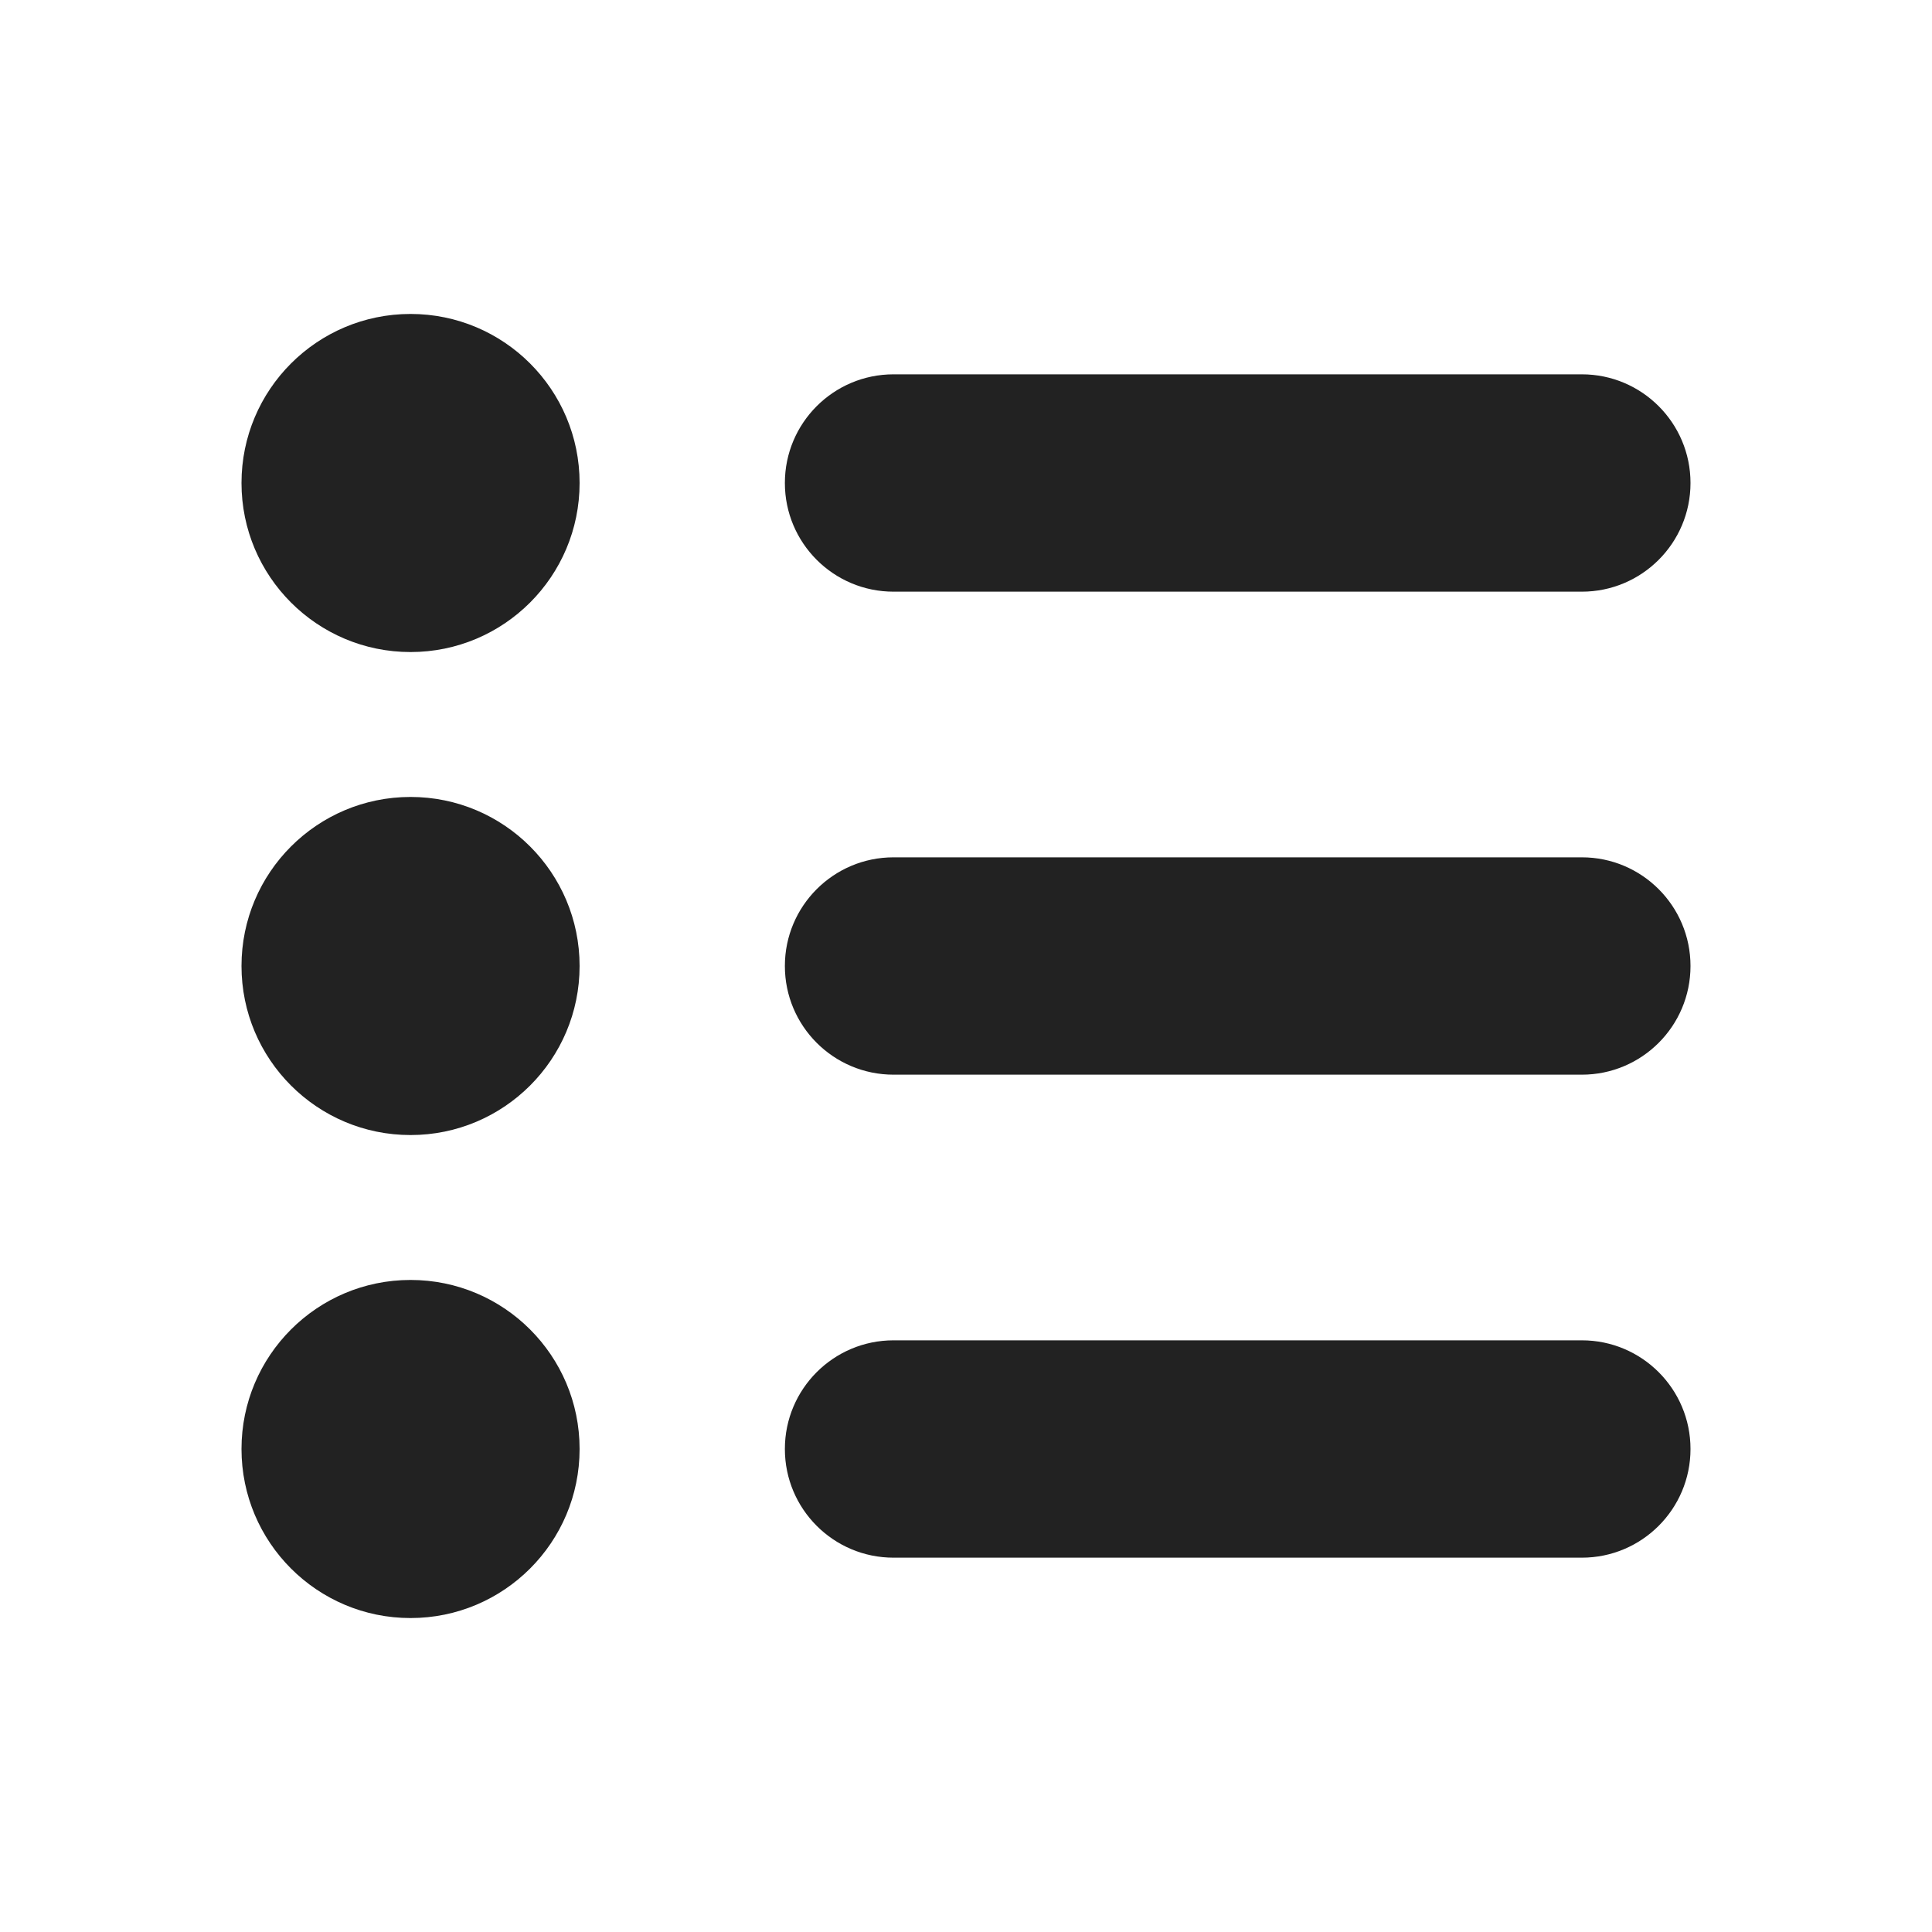
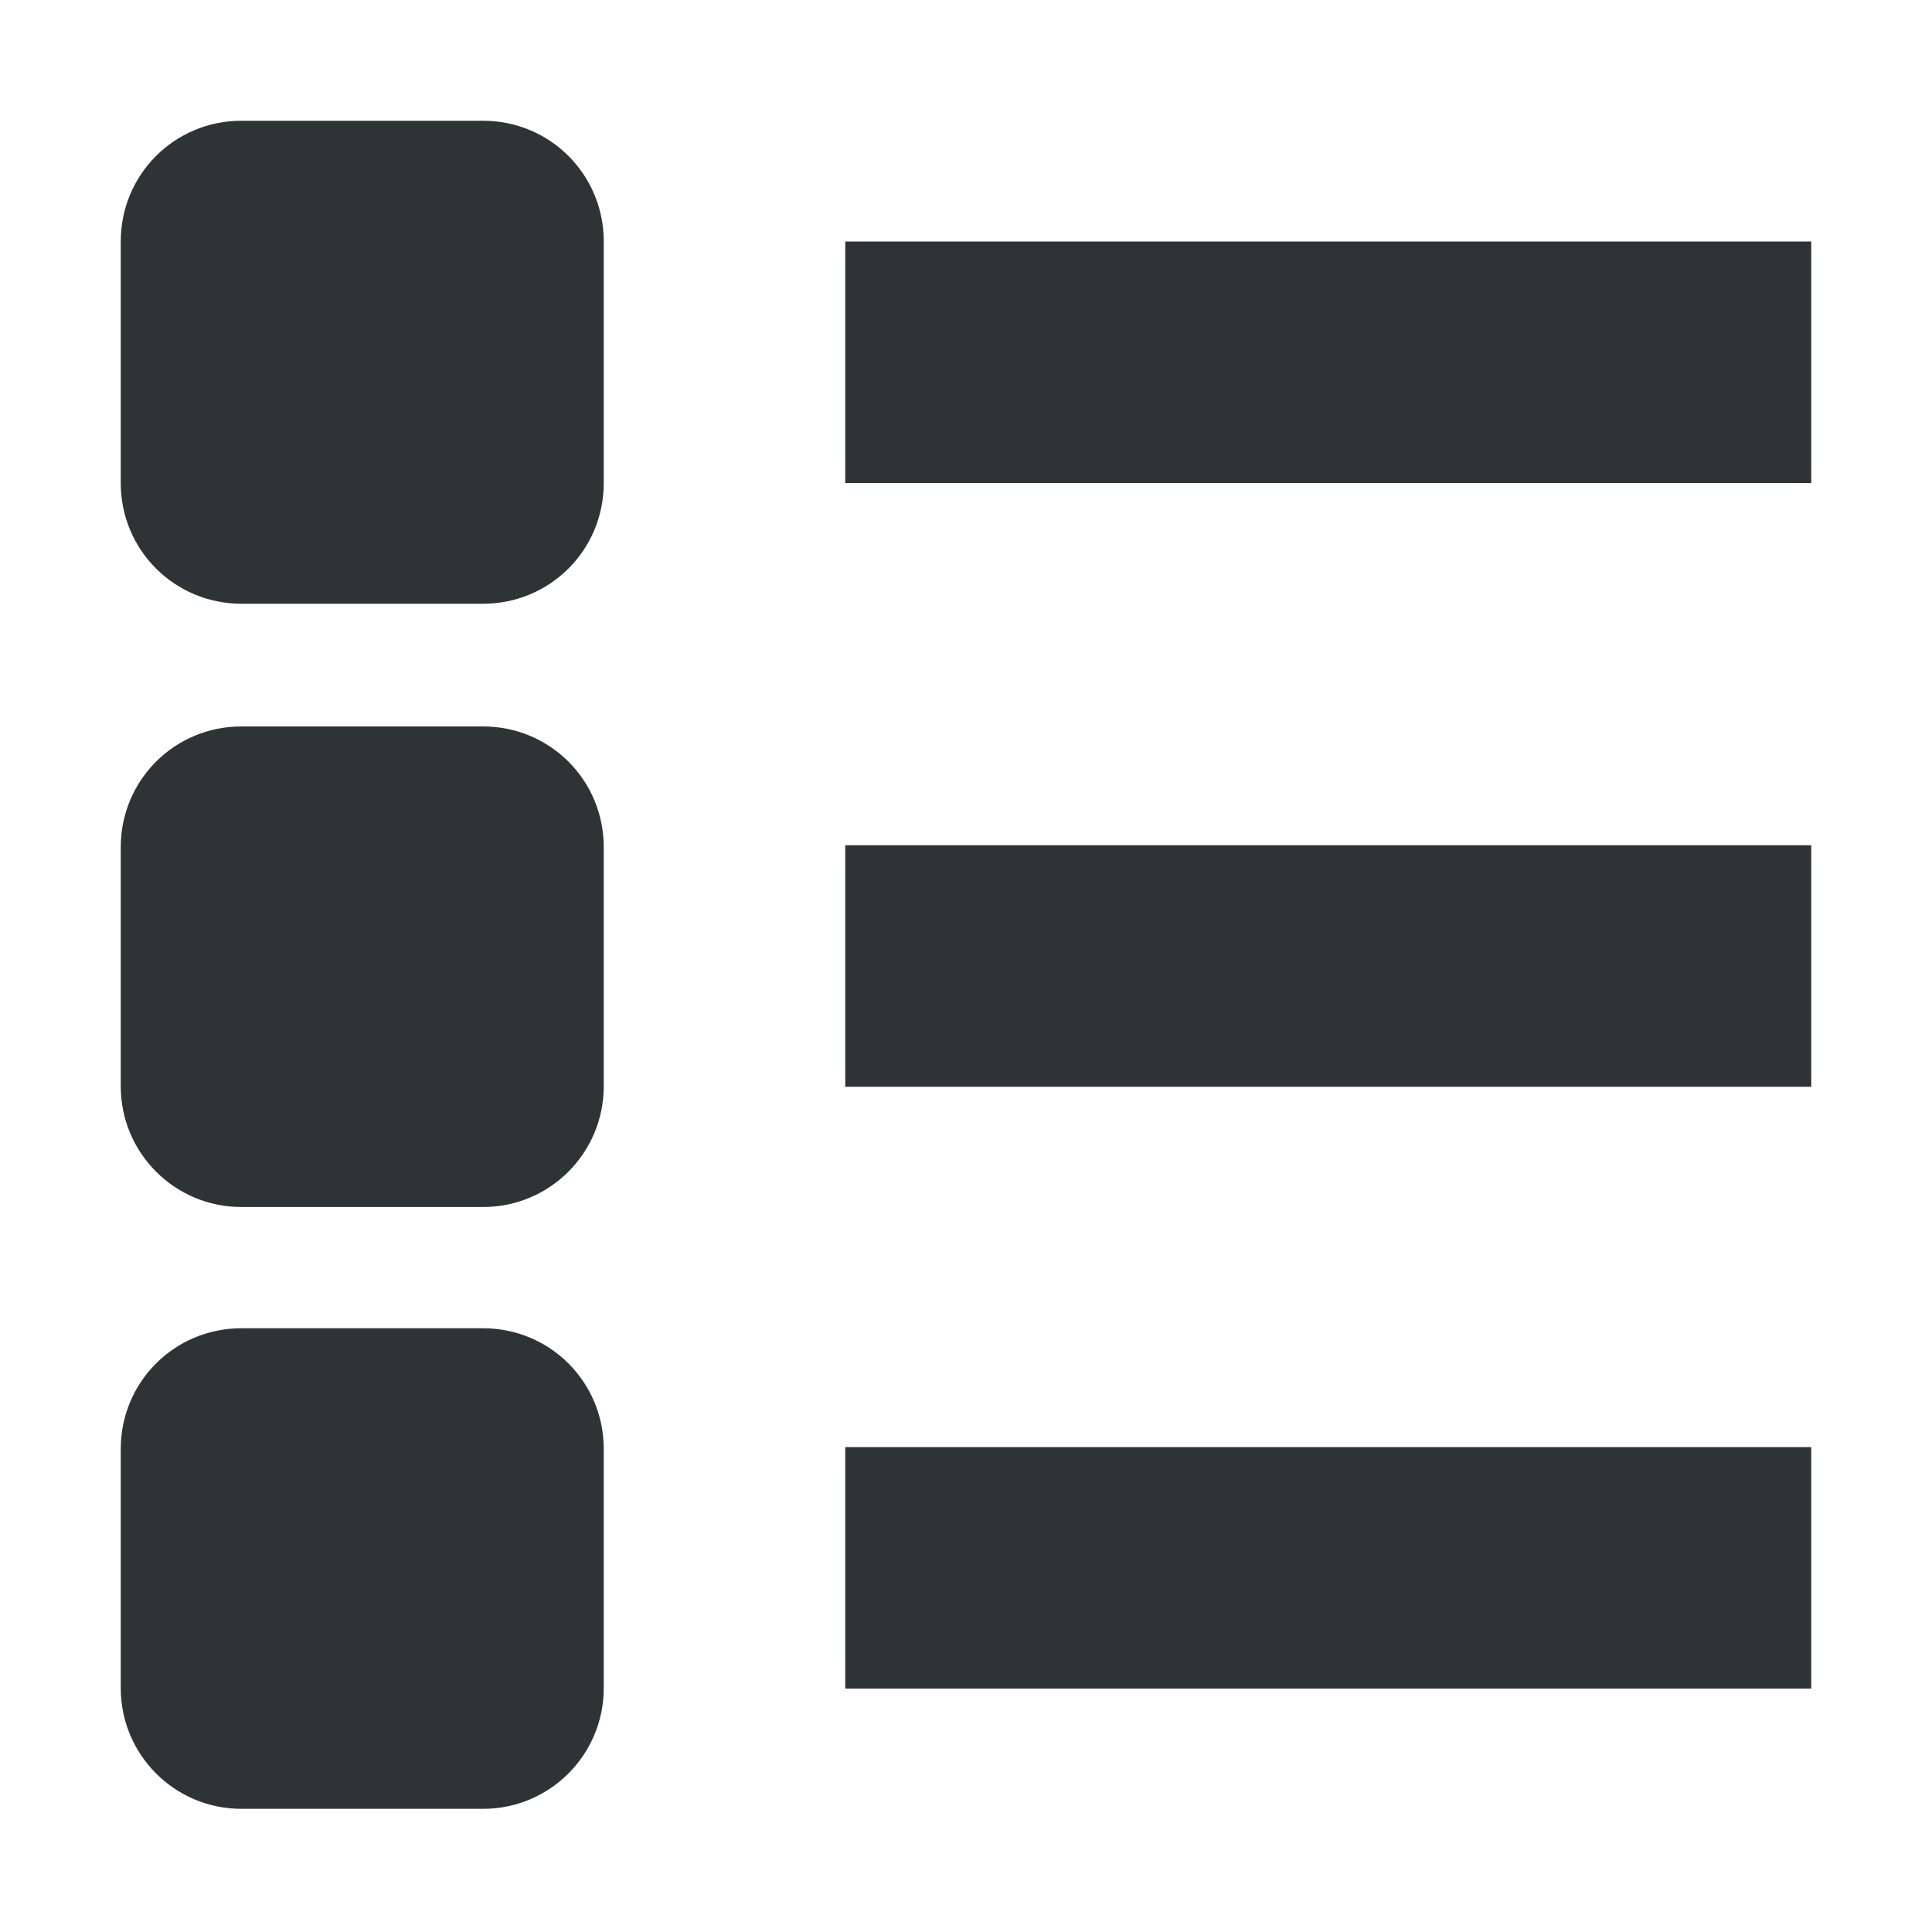
- <svg xmlns="http://www.w3.org/2000/svg" width="16" height="16" viewBox="0 0 16 16">
-   <g fill="#222222">
-     <circle cx="3.4" cy="4" r="1.4" />
-     <rect x="6.5" y="3.1" width="7.5" height="1.8" rx="0.9" />
-     <circle cx="3.4" cy="8" r="1.4" />
-     <rect x="6.5" y="7.1" width="7.5" height="1.8" rx="0.9" />
-     <circle cx="3.4" cy="12" r="1.4" />
-     <rect x="6.5" y="11.1" width="7.5" height="1.8" rx="0.9" />
-   </g>
+ <svg xmlns="http://www.w3.org/2000/svg" height="16px" viewBox="0 0 16 16" width="16px">
+   <path d="m 2 1 c -0.555 0 -1 0.445 -1 1 v 2 c 0 0.555 0.445 1 1 1 h 2 c 0.555 0 1 -0.445 1 -1 v -2 c 0 -0.555 -0.445 -1 -1 -1 z m 5 1 v 2 h 8 v -2 z m -5 4.016 c -0.555 0 -1 0.445 -1 1 v 1.98 c 0 0.551 0.445 1 1 1 h 2 c 0.555 0 1 -0.449 1 -1 v -1.98 c 0 -0.555 -0.445 -1 -1 -1 z m 5 0.984 v 2 h 8 v -2 z m -5 4 c -0.555 0 -1 0.445 -1 1 v 1.98 c 0 0.551 0.445 1 1 1 h 2 c 0.555 0 1 -0.449 1 -1 v -1.98 c 0 -0.555 -0.445 -1 -1 -1 z m 5 0.984 v 2 h 8 v -2 z m 0 0" fill="#2e3436" />
</svg>
